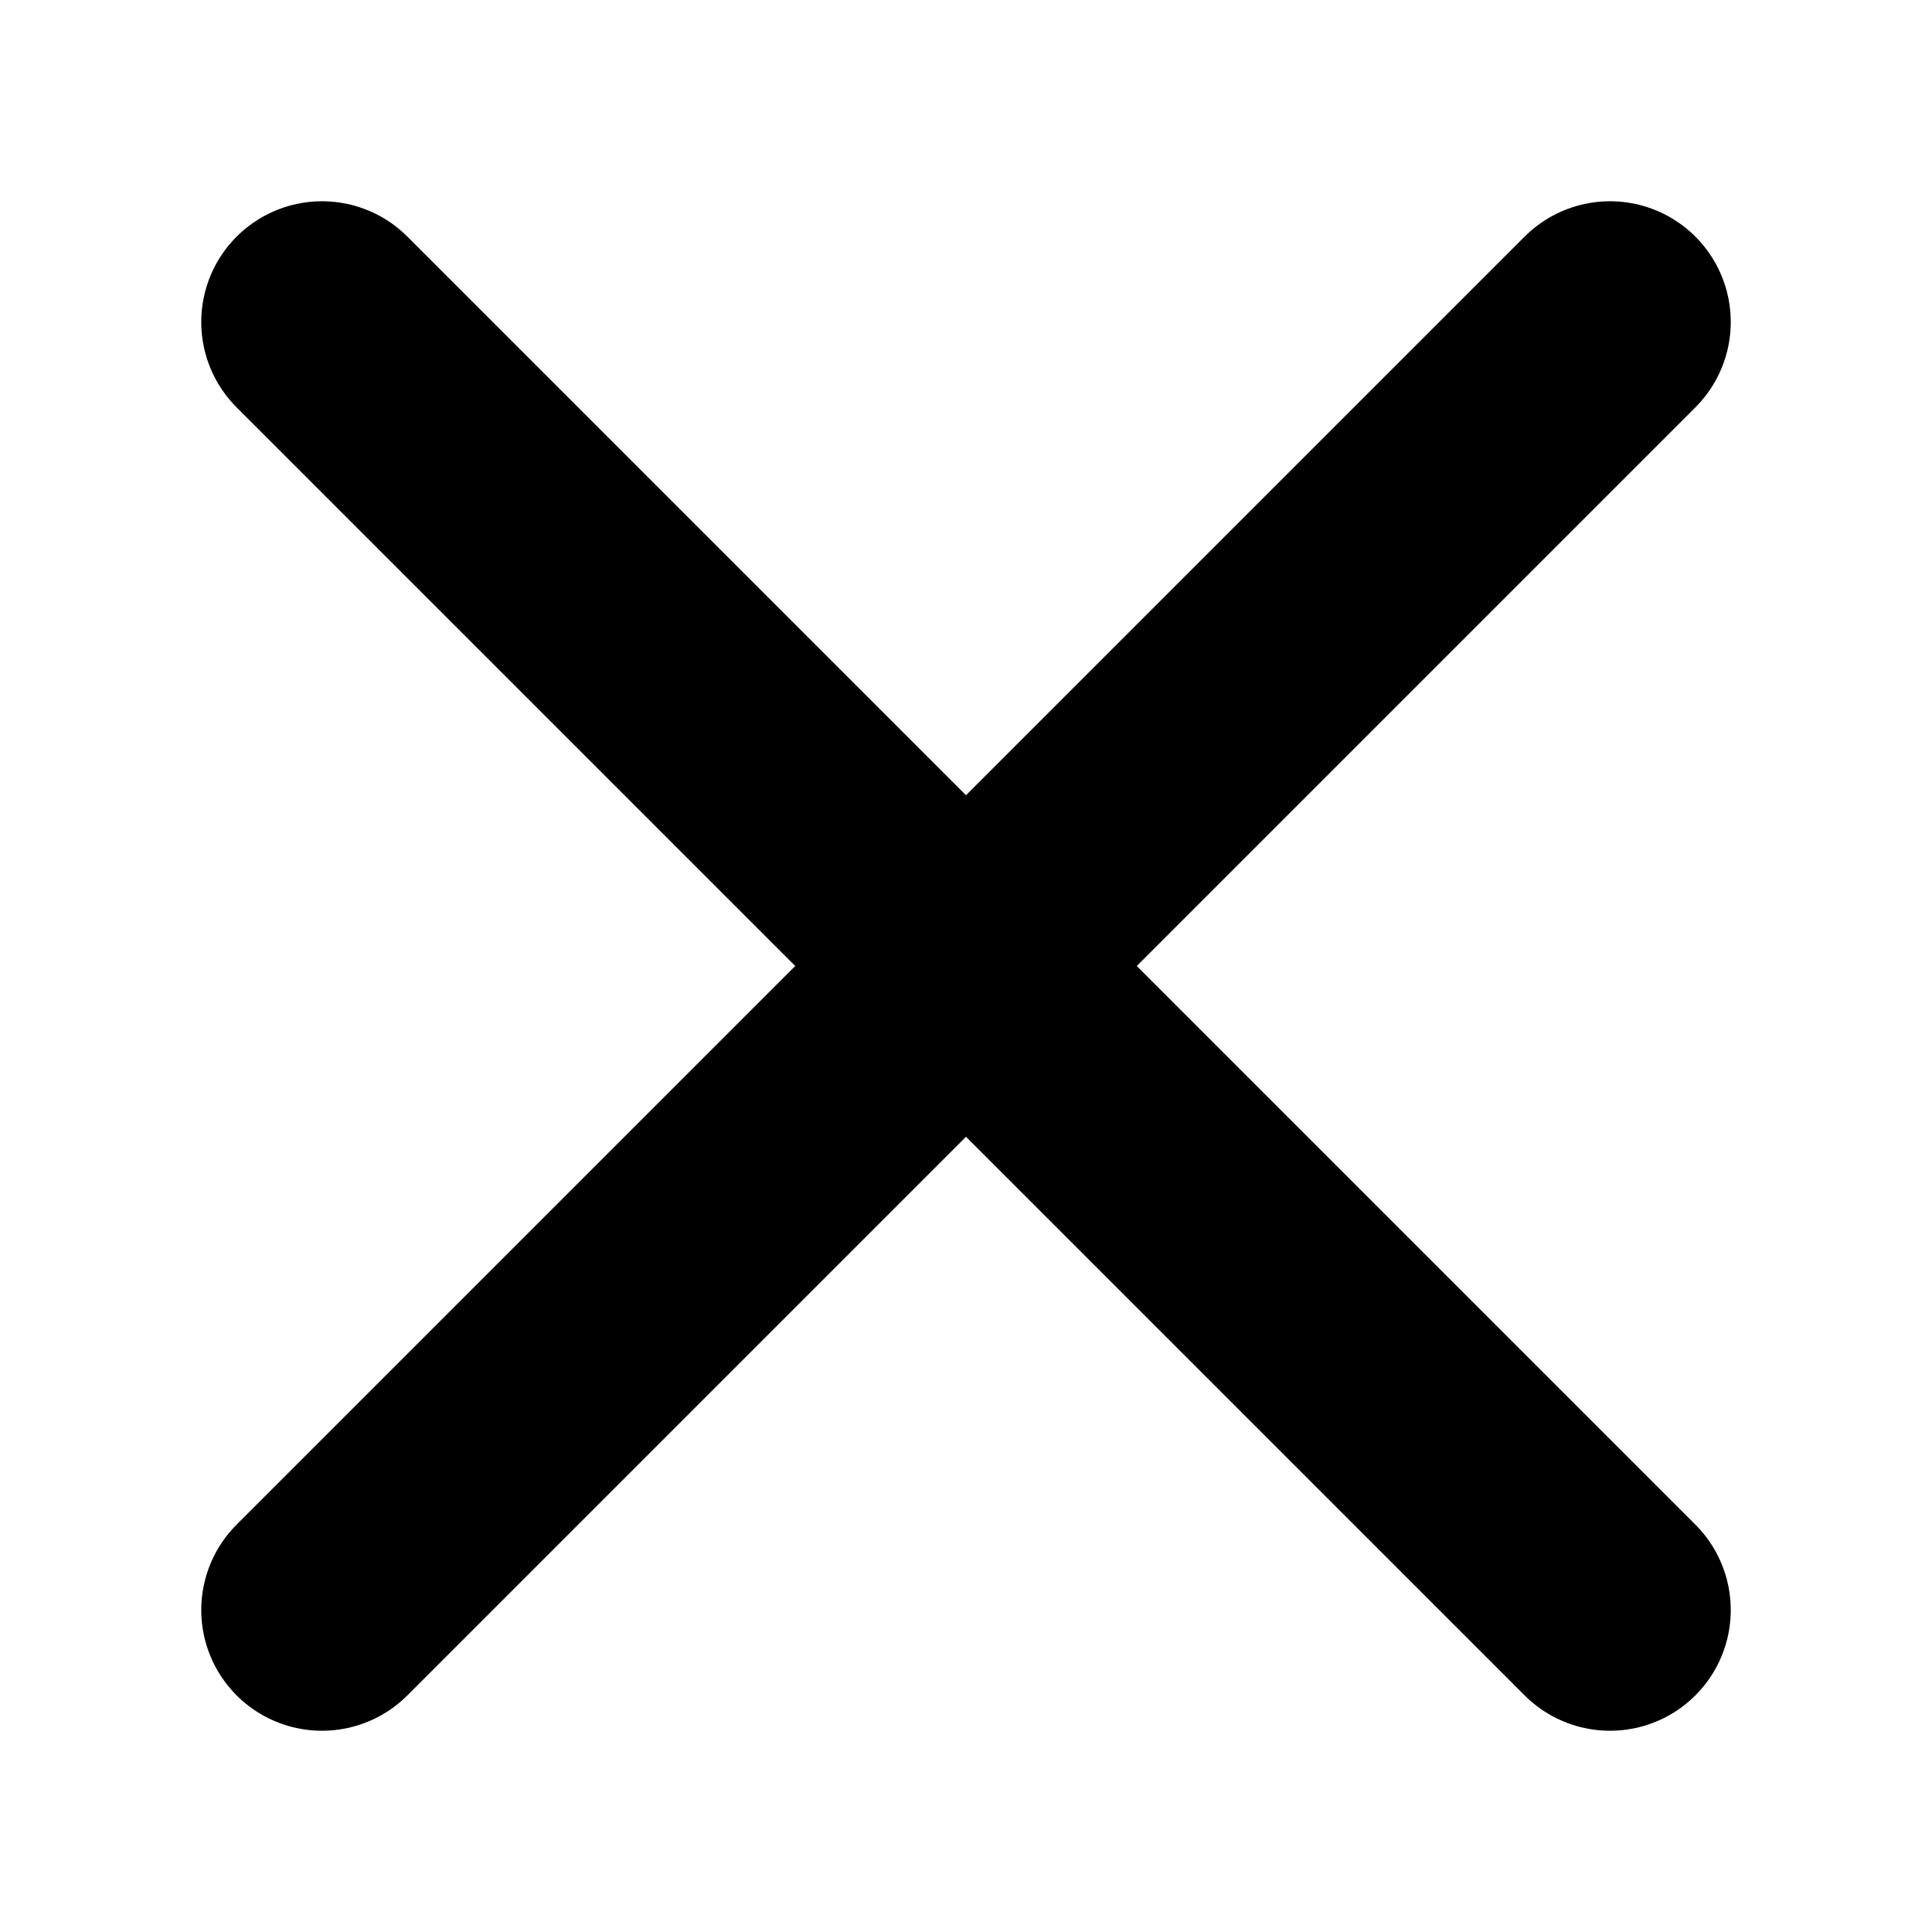
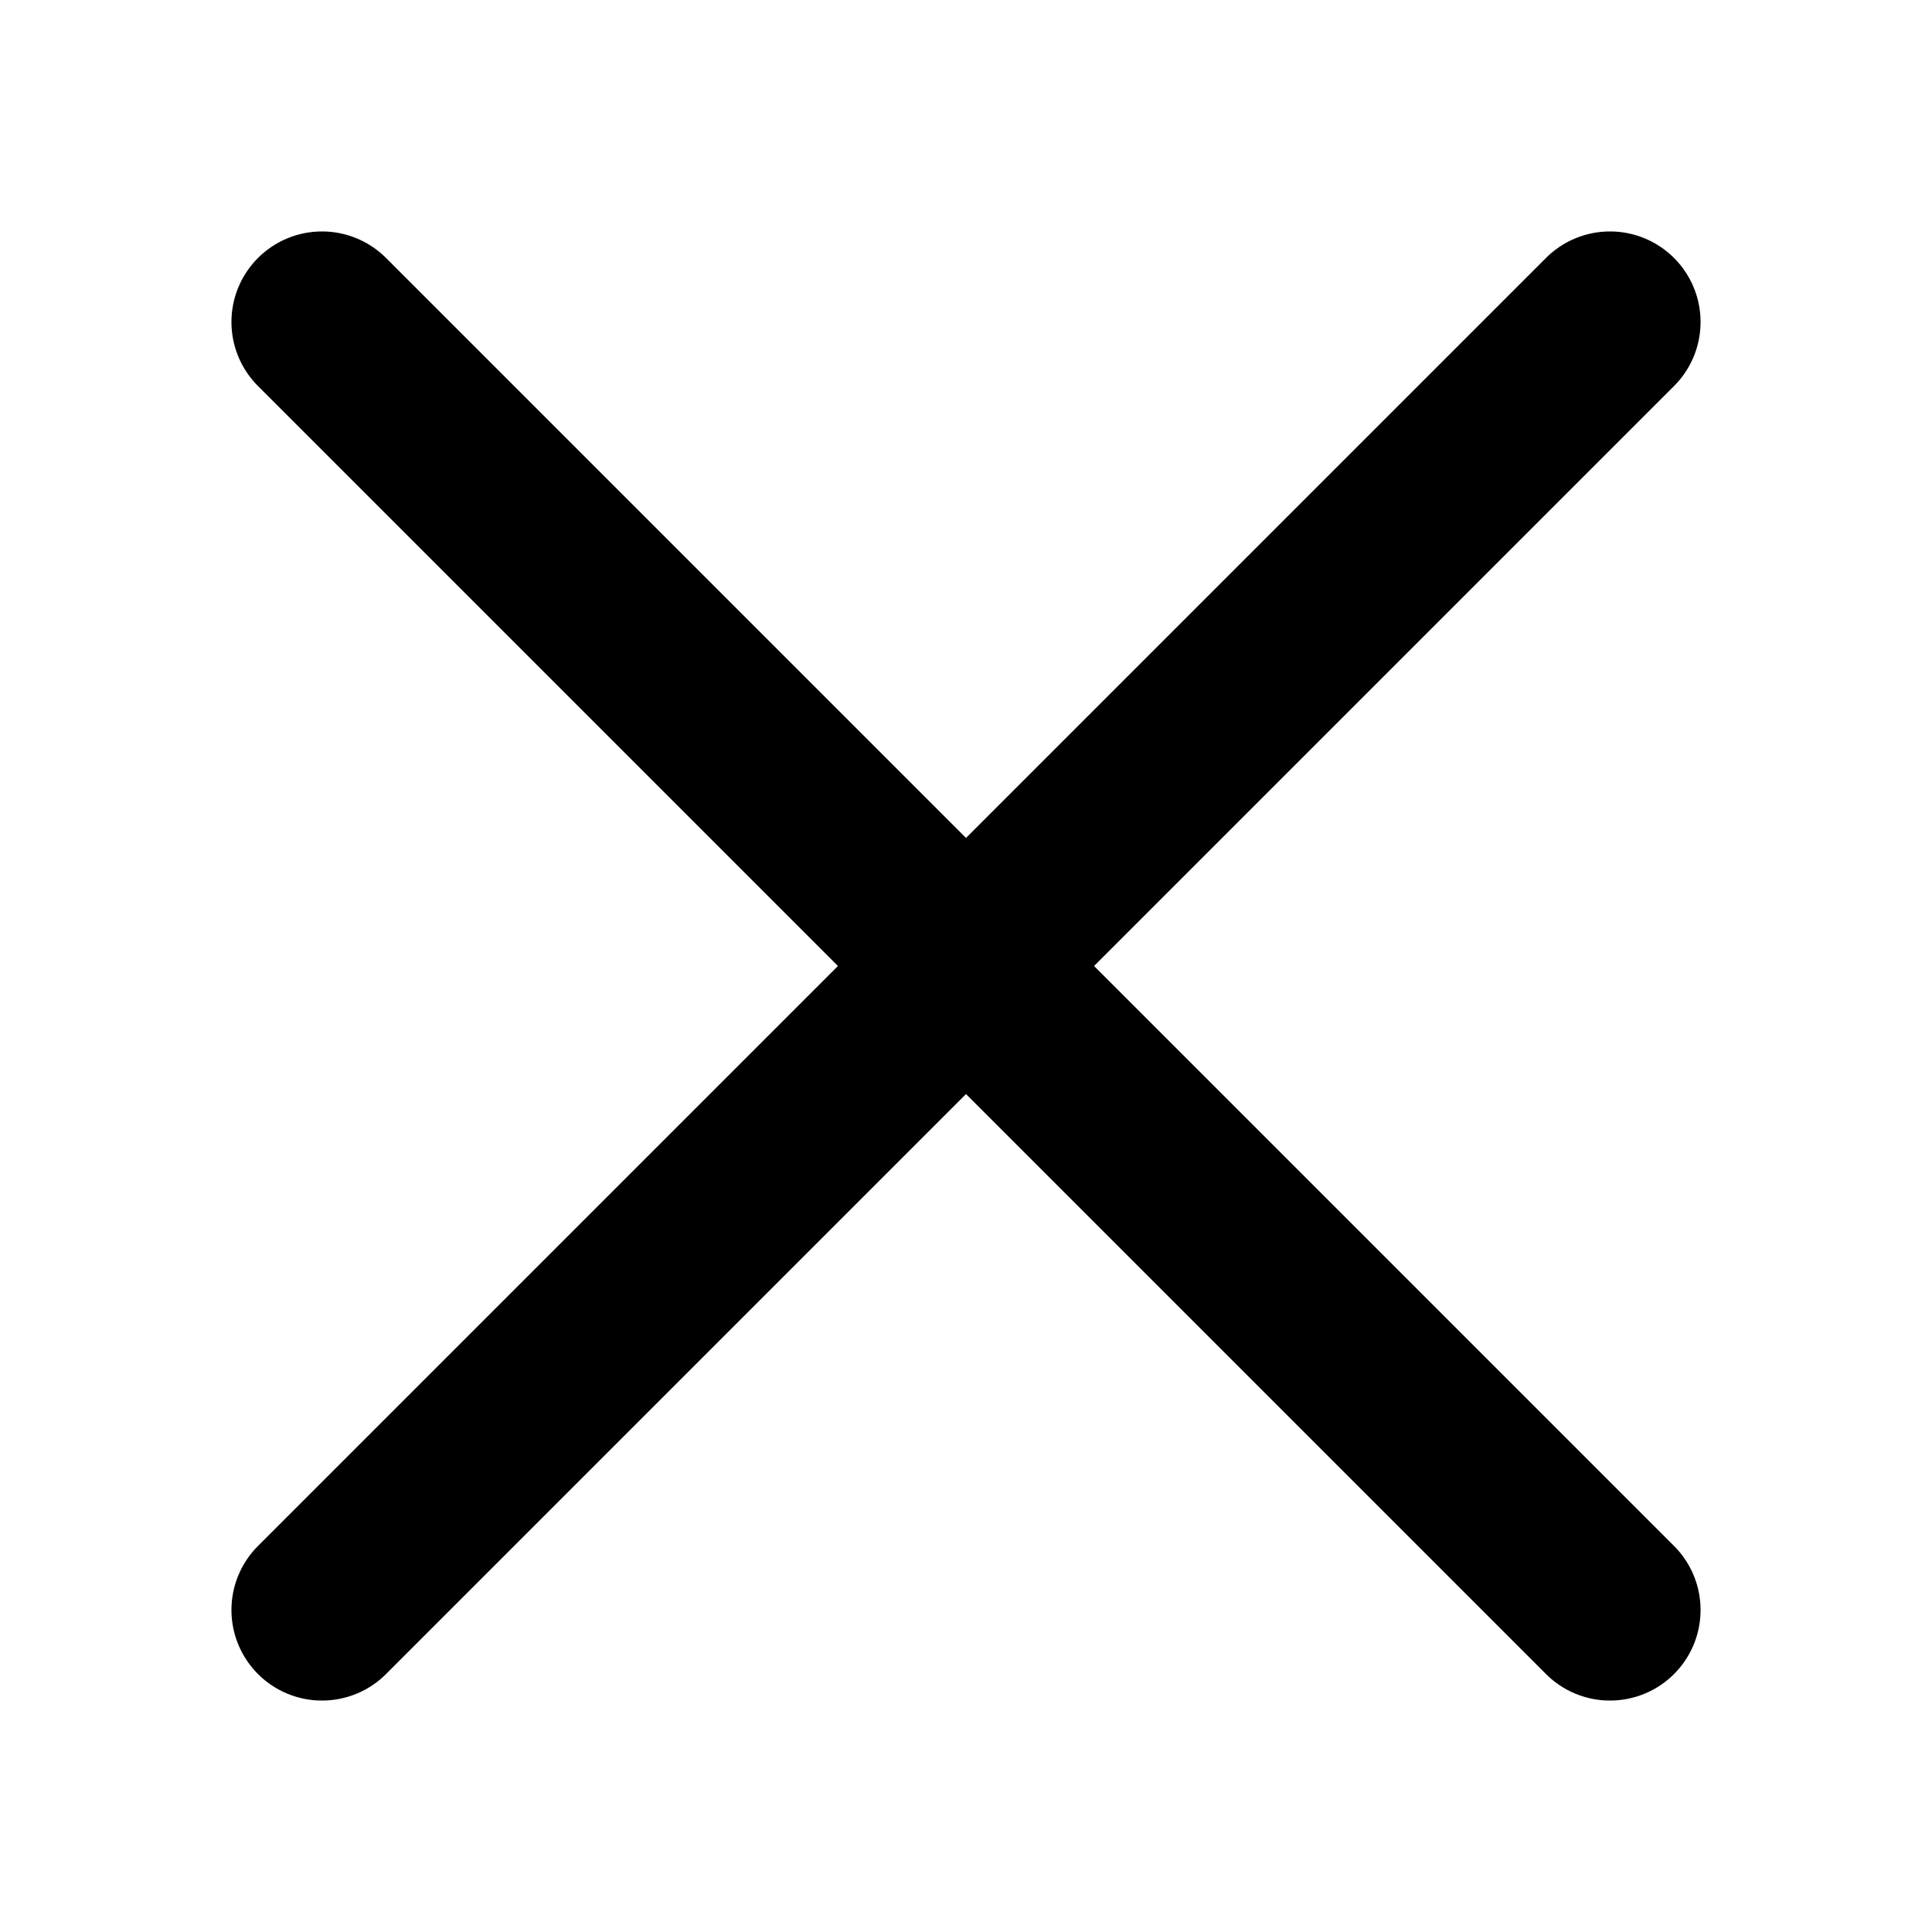
<svg xmlns="http://www.w3.org/2000/svg" viewBox="0 0 24 24">
-   <g fill="none" stroke="currentColor" stroke-width="3" stroke-linecap="round" stroke-linejoin="round">
+   <g fill="none" stroke="currentColor" stroke-width="2.25" stroke-linecap="round" stroke-linejoin="round">
    <path d="M20 4L4 20" />
    <path d="M4 4L20 20" />
  </g>
</svg>
